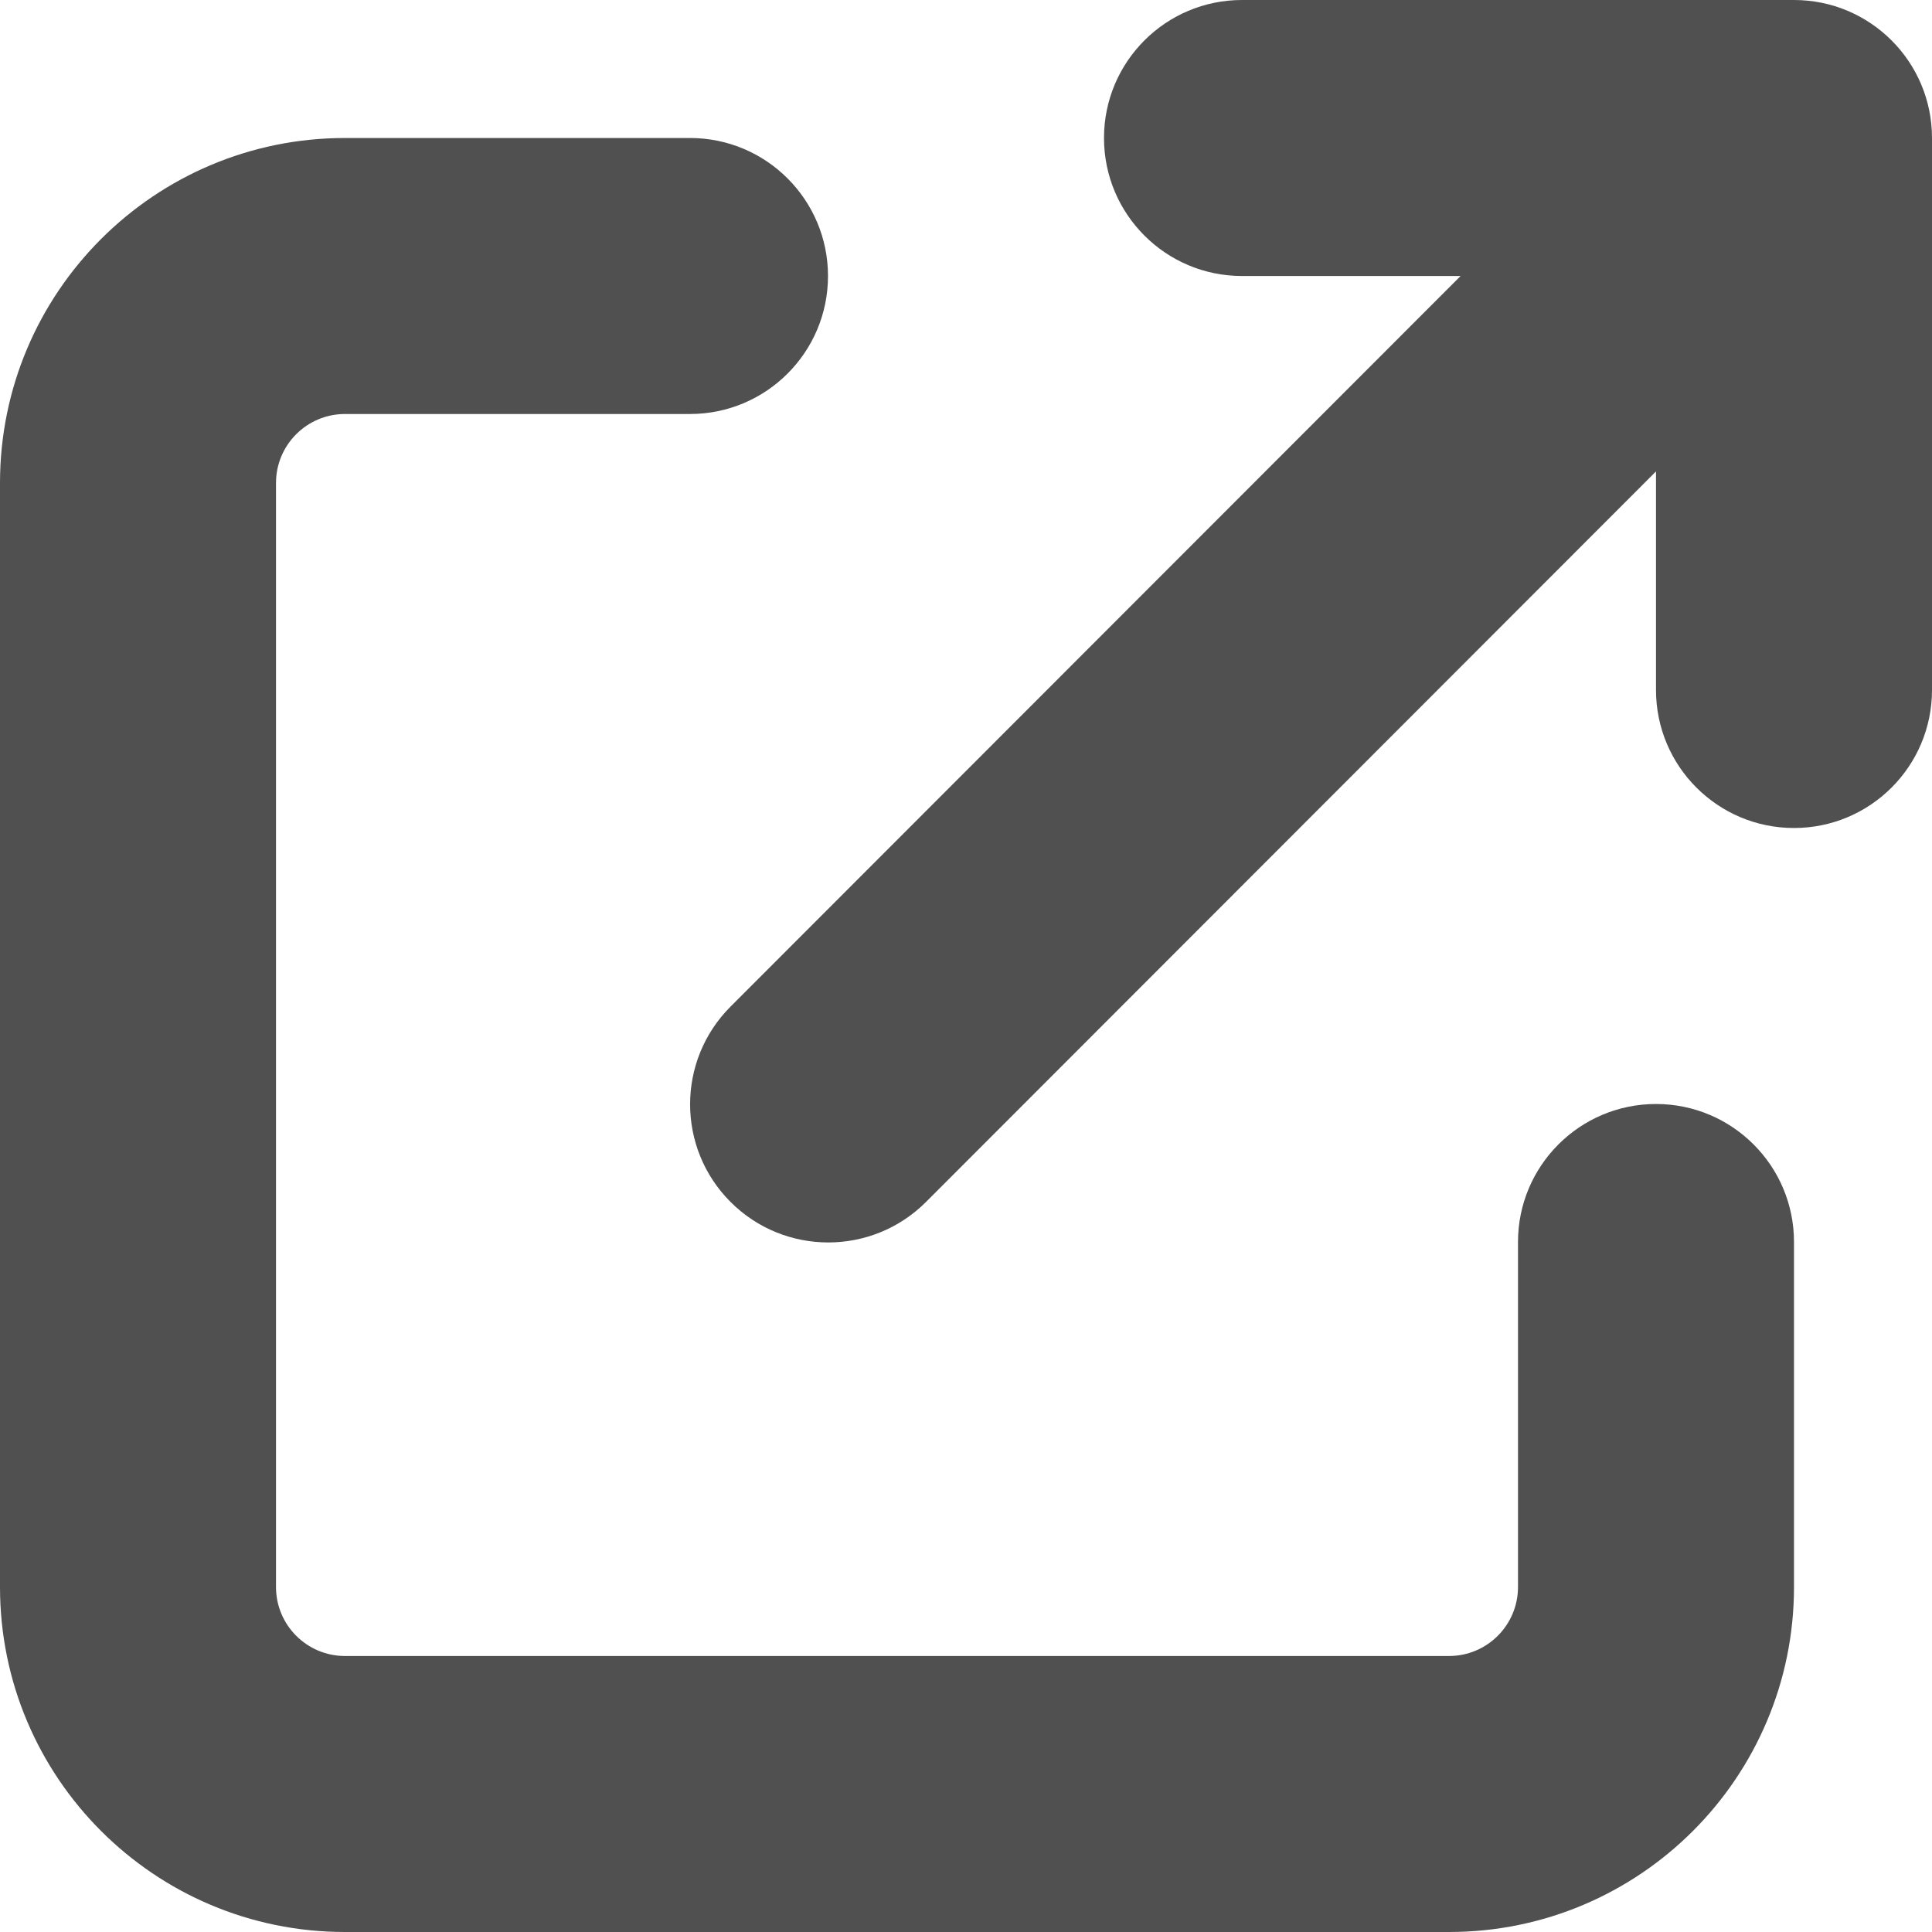
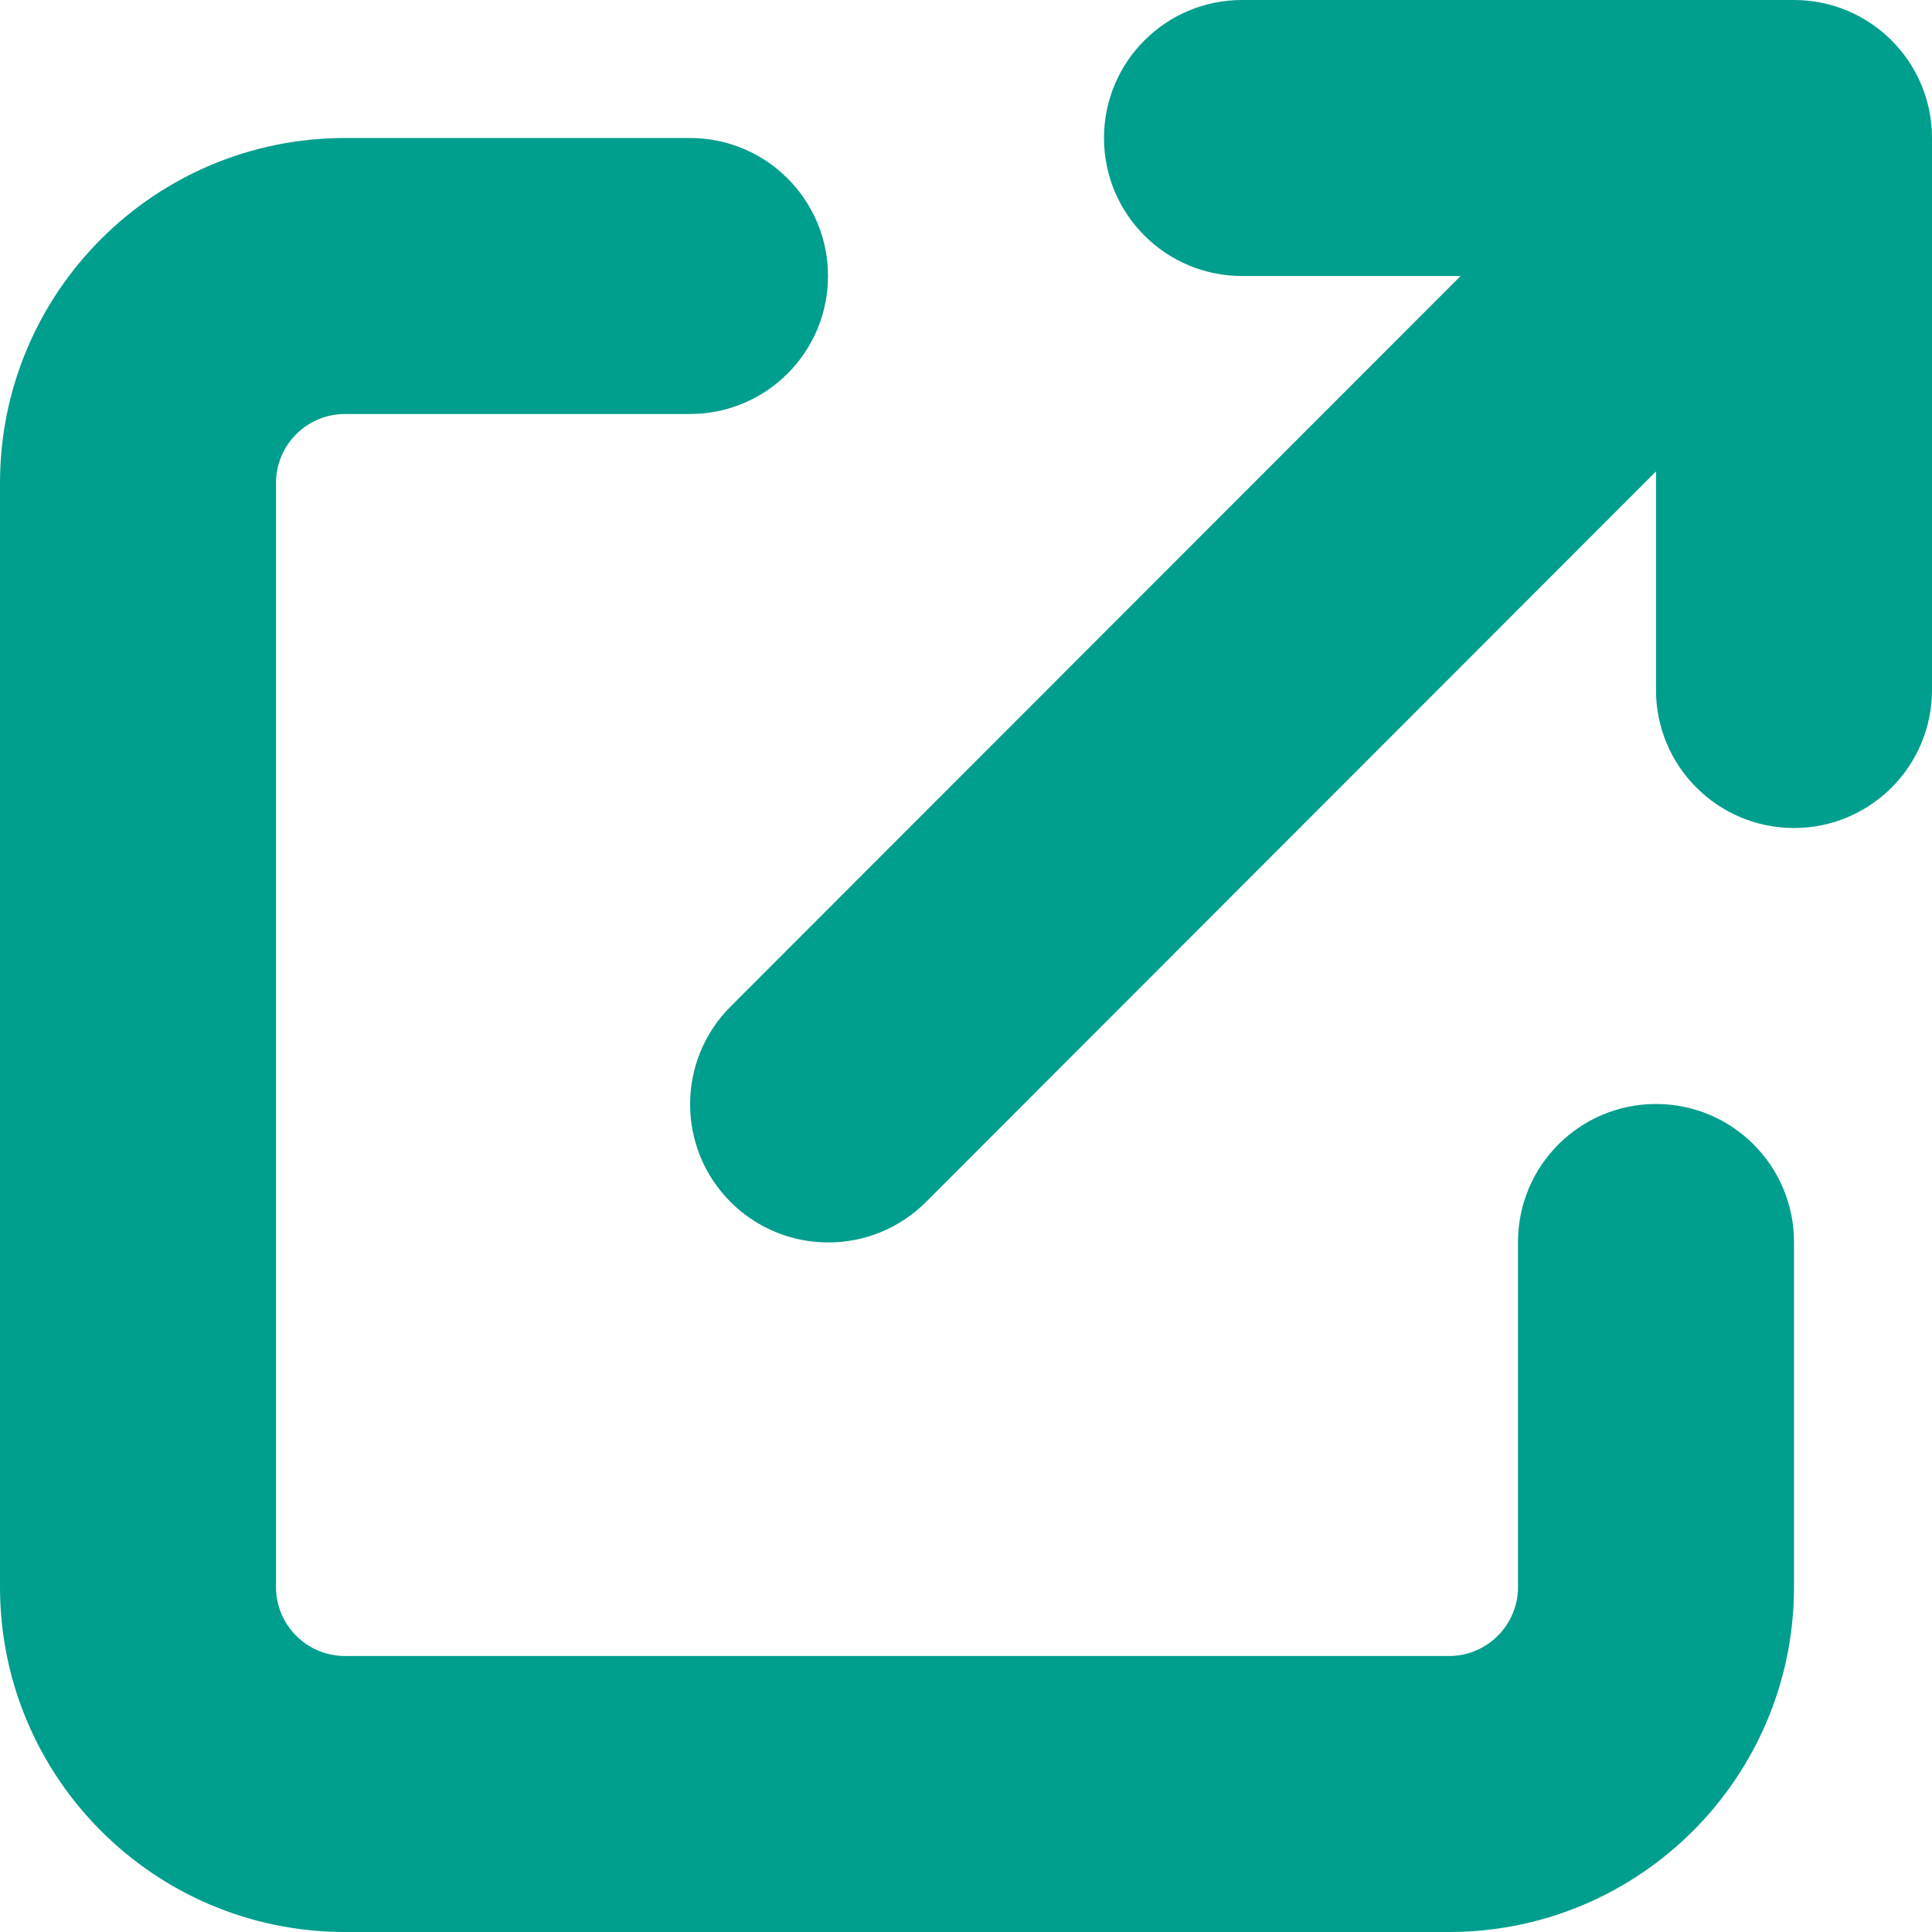
<svg xmlns="http://www.w3.org/2000/svg" width="14" height="14" viewBox="0 0 14 14">
-   <path id="arrow-up-right-from-square-solid" d="M9,32a1,1,0,0,0,0,2h1.584L5.294,39.294a1,1,0,1,0,1.416,1.416L12,35.416V37a1,1,0,0,0,2,0V33a1,1,0,0,0-1-1ZM2.5,33A2.5,2.5,0,0,0,0,35.5v8A2.5,2.5,0,0,0,2.5,46h8A2.5,2.5,0,0,0,13,43.5V41a1,1,0,0,0-2,0v2.5a.5.5,0,0,1-.5.5h-8a.5.5,0,0,1-.5-.5v-8a.5.5,0,0,1,.5-.5H5a1,1,0,0,0,0-2Z" transform="translate(0 -32)" fill="#505050" />
+   <path id="arrow-up-right-from-square-solid" d="M9,32a1,1,0,0,0,0,2h1.584L5.294,39.294a1,1,0,1,0,1.416,1.416L12,35.416V37a1,1,0,0,0,2,0V33a1,1,0,0,0-1-1ZM2.5,33A2.5,2.5,0,0,0,0,35.5v8A2.5,2.5,0,0,0,2.5,46h8A2.5,2.5,0,0,0,13,43.5V41a1,1,0,0,0-2,0v2.5a.5.5,0,0,1-.5.5h-8a.5.5,0,0,1-.5-.5v-8a.5.5,0,0,1,.5-.5H5a1,1,0,0,0,0-2Z" transform="translate(0 -32)" fill="#009E8C" />
</svg>
